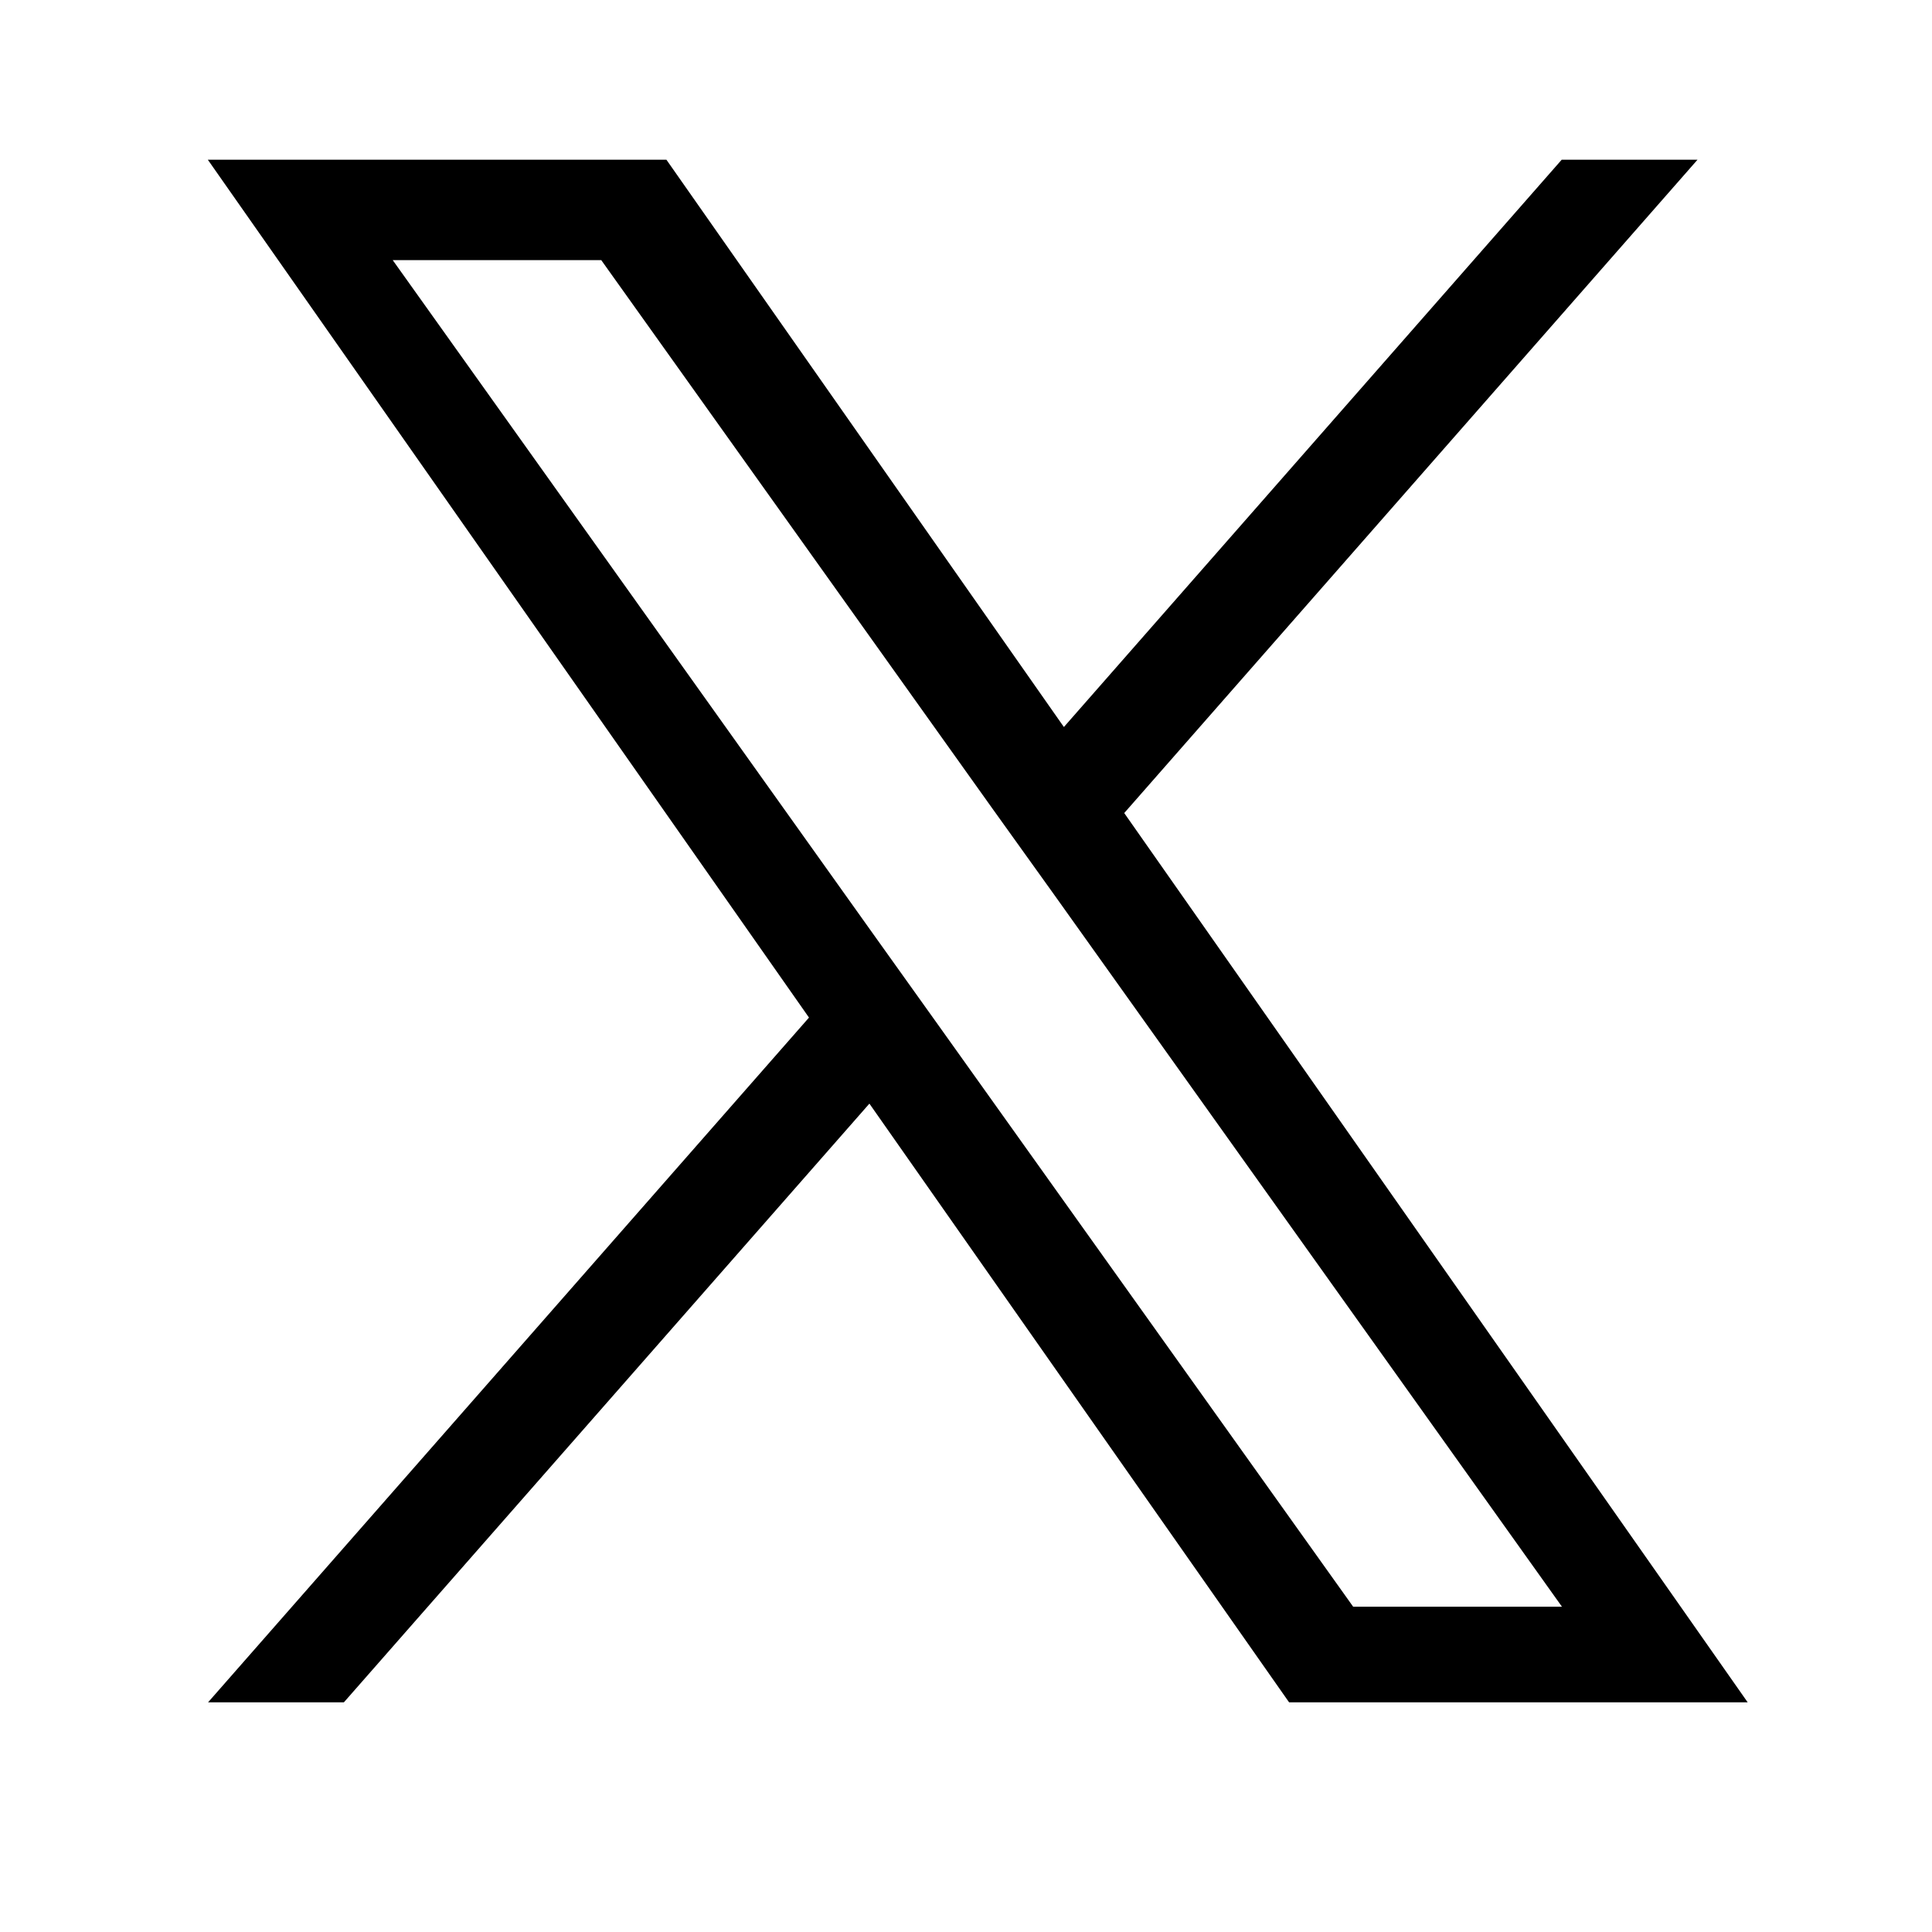
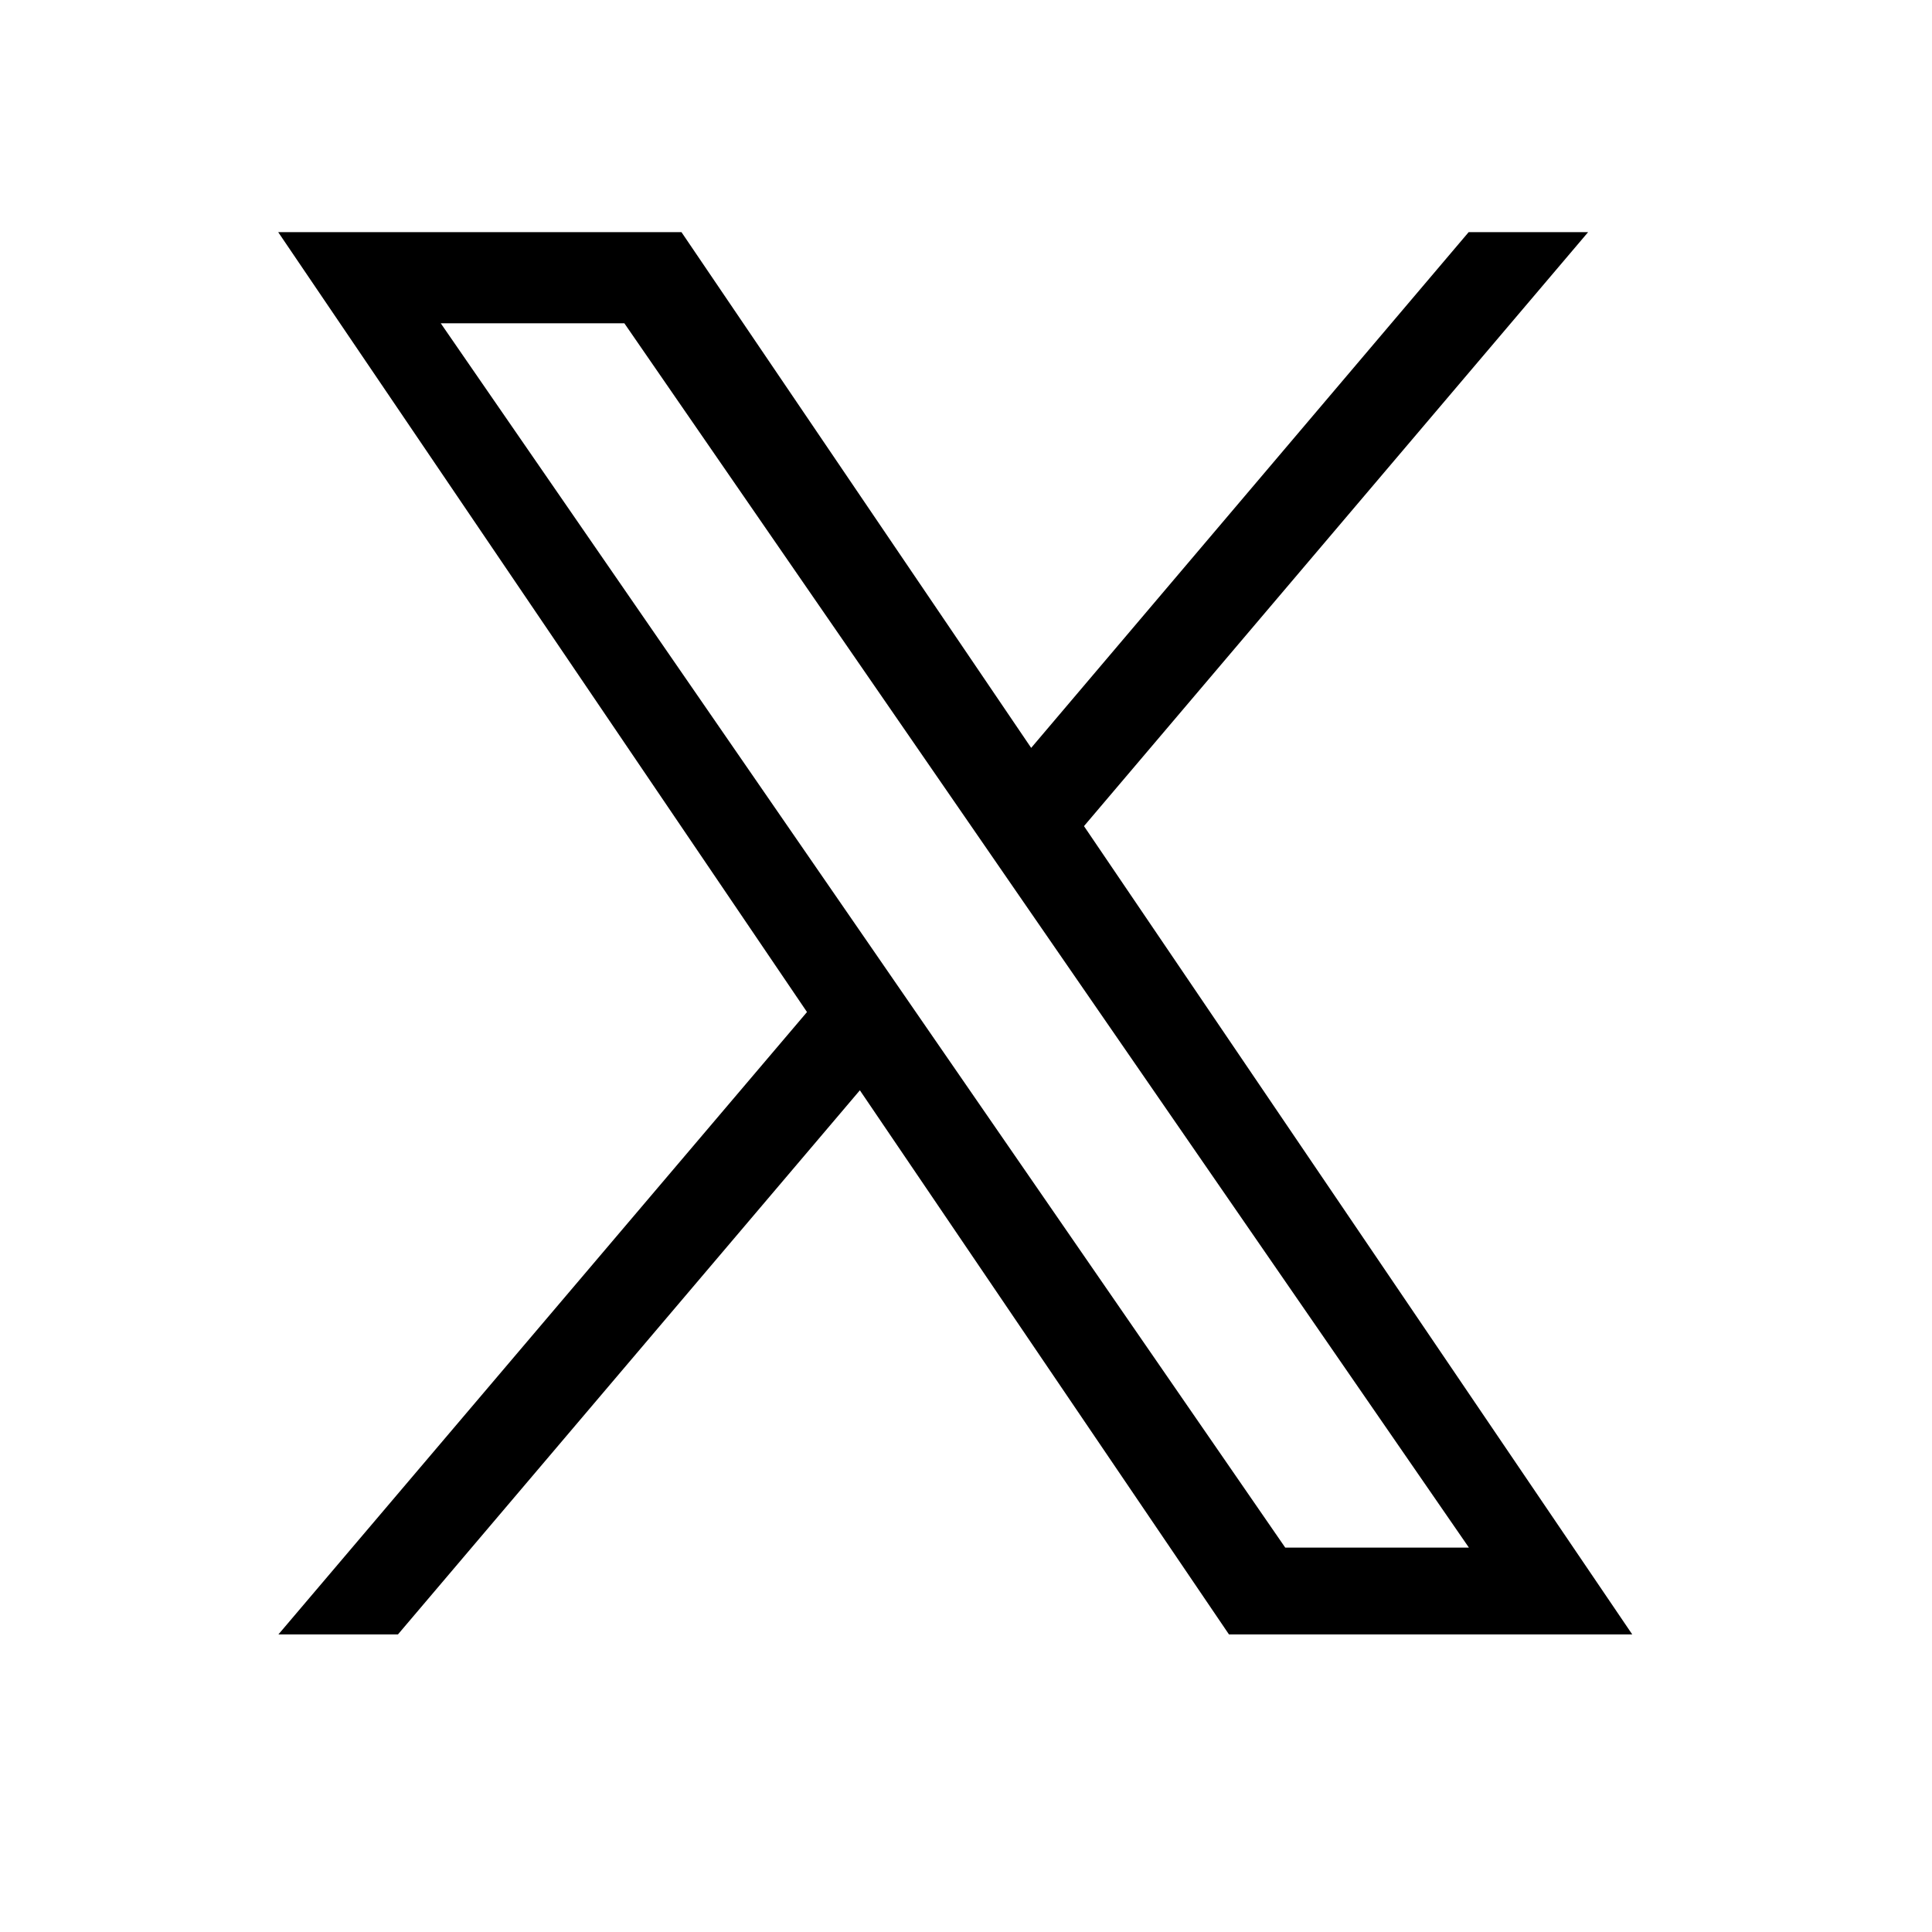
<svg xmlns="http://www.w3.org/2000/svg" width="40" zoomAndPan="magnify" viewBox="0 0 30 30" height="40" preserveAspectRatio="xMidYMid meet" version="1.0">
  <defs>
-     <clipPath id="6a0820e165">
-       <path d="M 3.207 2.48 L 27.156 2.48 L 27.156 26.434 L 3.207 26.434 Z M 3.207 2.48 " clip-rule="nonzero" />
+     <clipPath id="edb24815cf">
+       <path d="M 4.309 3.605 L 25.355 3.605 L 25.355 25.379 L 4.309 25.379 Z M 4.309 3.605 " clip-rule="nonzero" />
    </clipPath>
  </defs>
-   <g clip-path="url(#6a0820e165)">
-     <path fill="#000000" d="M 17.457 12.625 L 26.359 2.48 L 24.25 2.48 L 16.52 11.289 L 10.348 2.48 L 3.227 2.48 L 12.562 15.801 L 3.227 26.438 L 5.336 26.438 L 13.5 17.137 L 20.02 26.438 L 27.141 26.438 Z M 14.57 15.918 L 13.621 14.59 L 6.098 4.039 L 9.336 4.039 L 15.41 12.555 L 16.359 13.879 L 24.254 24.949 L 21.012 24.949 Z M 14.57 15.918 " fill-opacity="1" fill-rule="nonzero" />
+   <g clip-path="url(#edb24815cf)">
+     <path fill="#000000" d="M 16.832 12.828 L 24.66 3.605 L 22.805 3.605 L 16.012 11.613 L 10.582 3.605 L 4.32 3.605 L 12.531 15.715 L 4.32 25.383 L 6.176 25.383 L 13.352 16.93 L 19.086 25.383 L 25.348 25.383 Z M 14.293 15.82 L 13.461 14.613 L 6.844 5.02 L 9.695 5.02 L 15.035 12.762 L 15.867 13.969 L 22.809 24.031 L 19.957 24.031 Z M 14.293 15.82 " fill-opacity="1" fill-rule="nonzero" />
  </g>
</svg>
